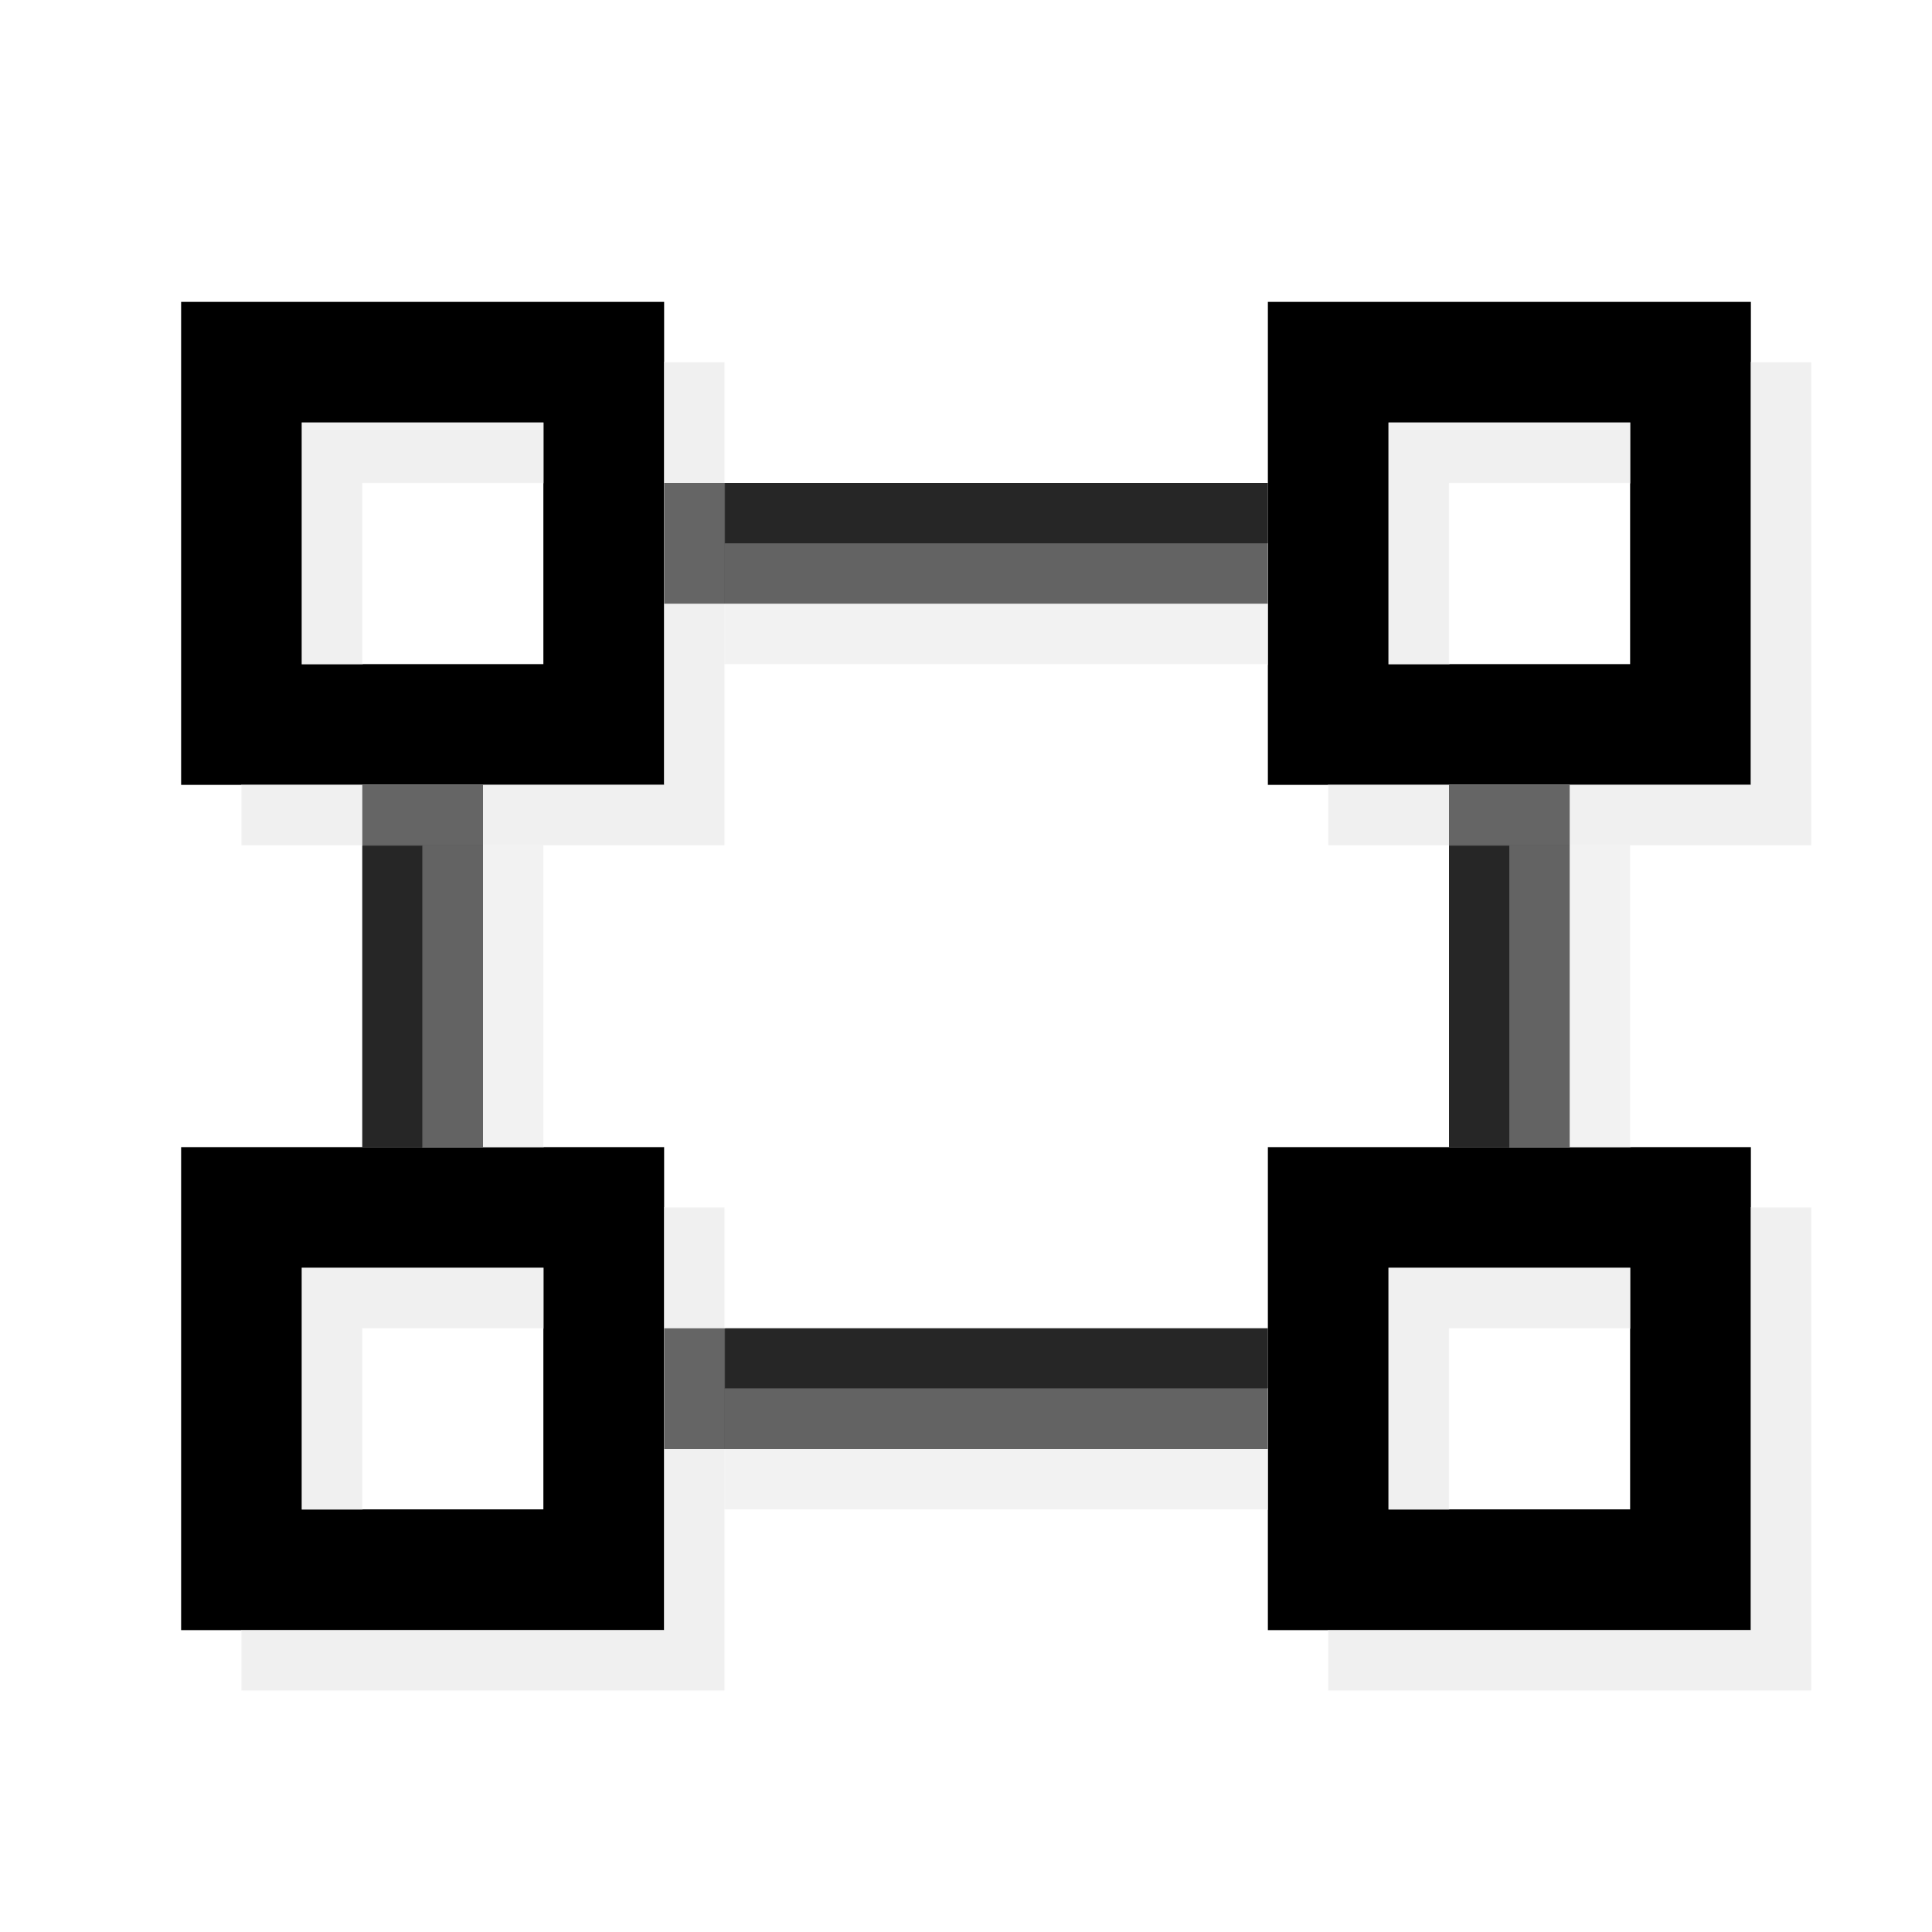
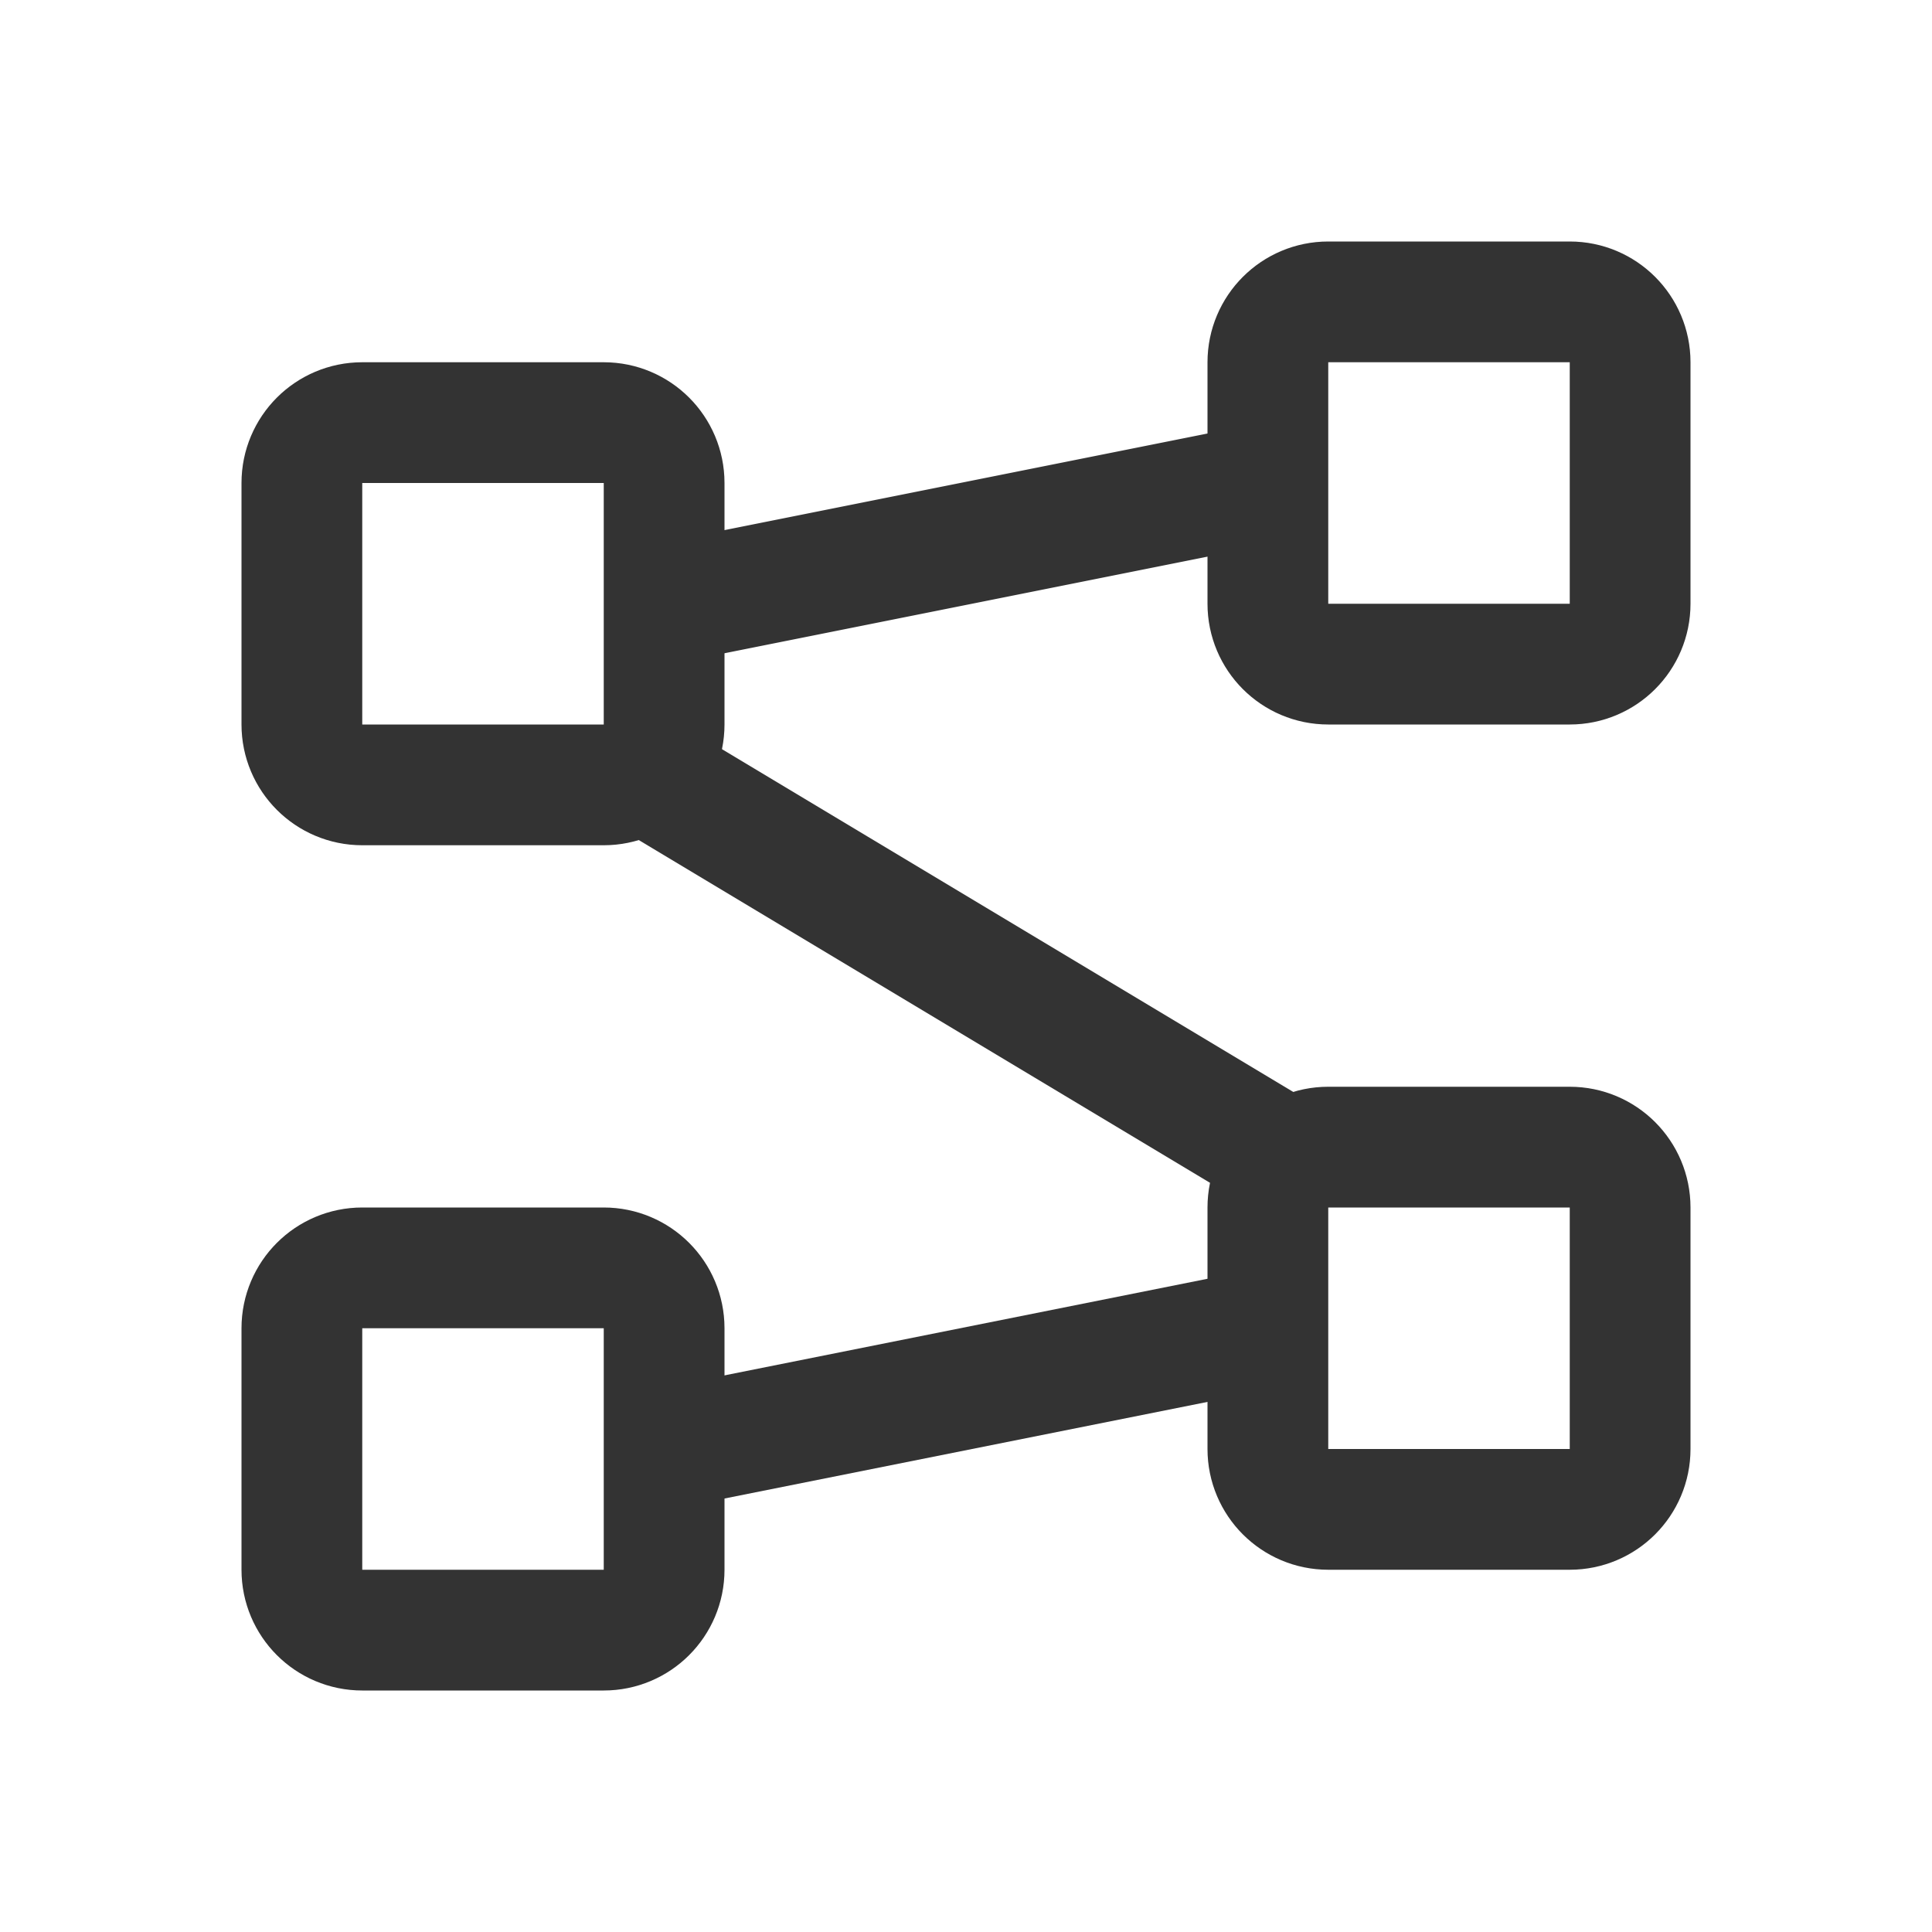
<svg xmlns="http://www.w3.org/2000/svg" width="16" height="16" viewBox="0 0 16 16">
-   <g style="filter: drop-shadow(0.5px 0.5px 0 #F0F0F0);">
-     <g fill="none" stroke="#000" stroke-opacity=".85">
-       <path d="M3.5 6.5L3.5 9.5M12.5 6.5L12.5 9.5M5.5 4.5L10.5 4.5M5.5 11.5L10.5 11.5" />
-     </g>
-     <g fill="none" stroke="#000">
-       <rect width="3" height="3" x="2" y="3" />
-       <rect width="3" height="3" x="11" y="10" />
-       <rect width="3" height="3" x="2" y="10" />
-       <rect width="3" height="3" x="11" y="3" />
-     </g>
+   <g fill="none" stroke="#333">
+     <rect x="2.5" y="3.5" width="3" height="3" rx=".5" />
+     <rect x="10.5" y="2.5" width="3" height="3" rx=".5" />
+     <rect x="10.5" y="9.5" width="3" height="3" rx=".5" />
+     <rect x="2.5" y="10.5" width="3" height="3" rx=".5" />
+     <path d="M5.5 5l5-1M10.5 11l-5 1M10.5 9.5l-5-3" />
  </g>
</svg>
